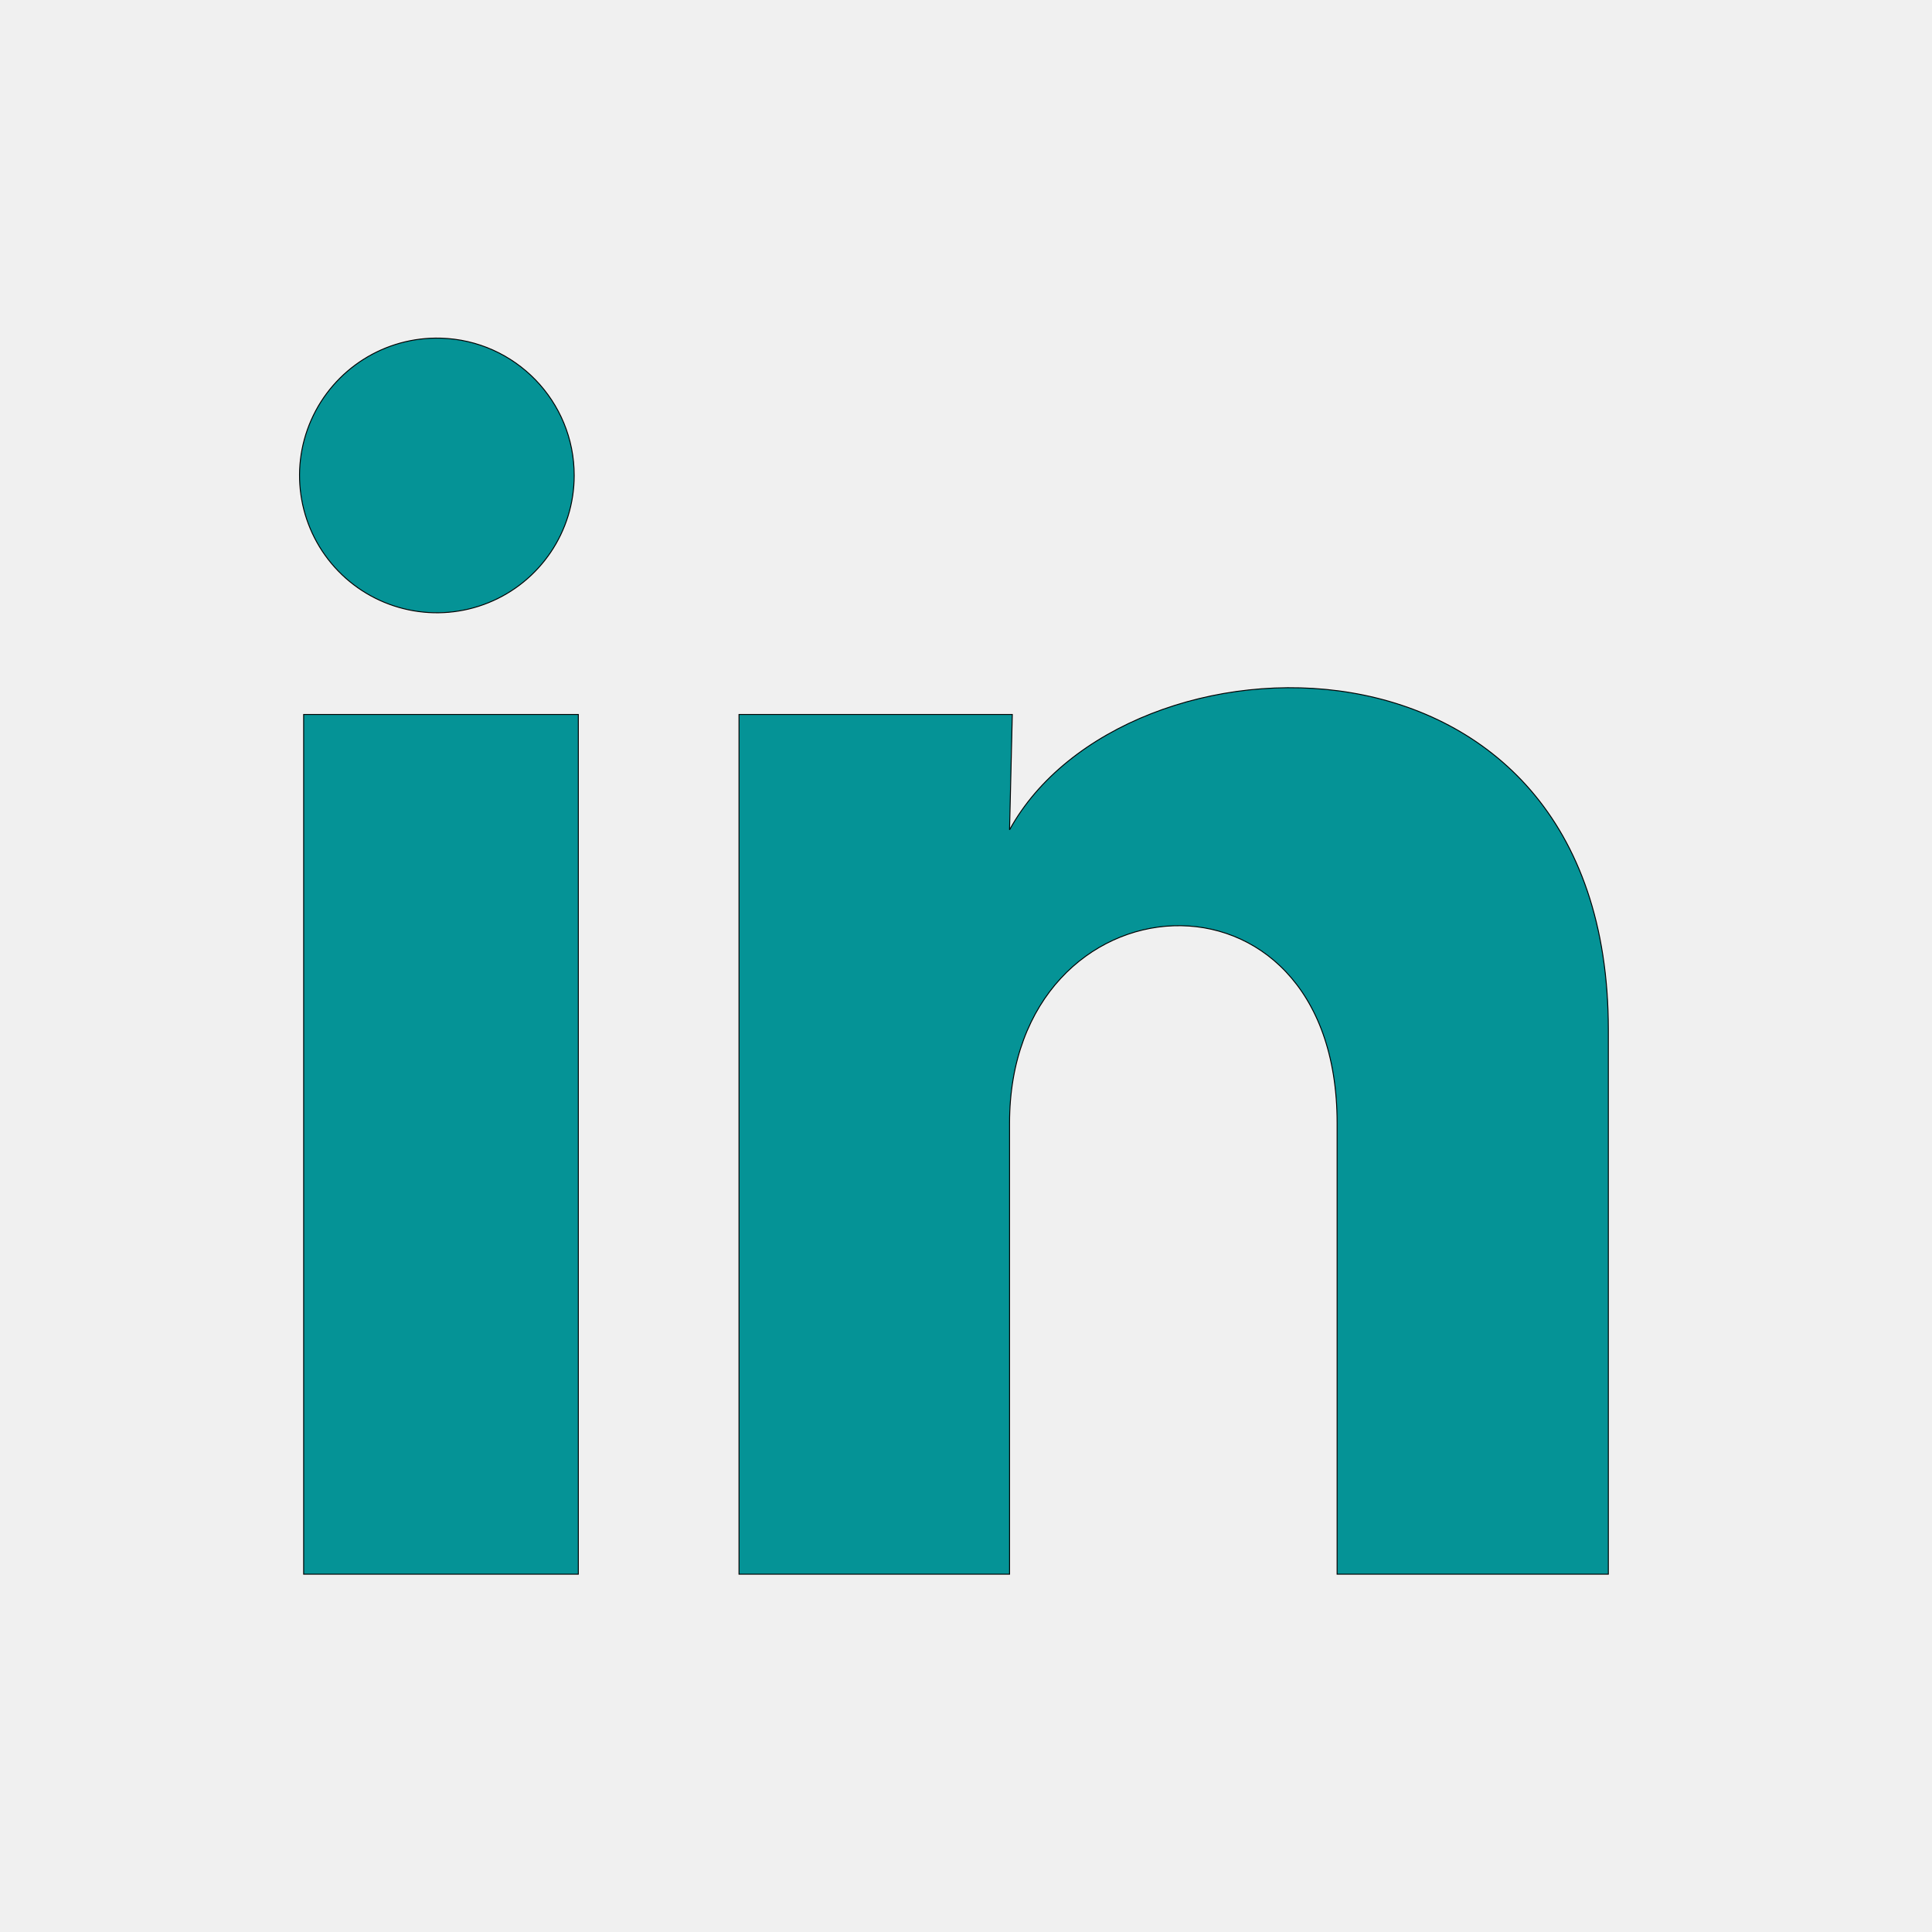
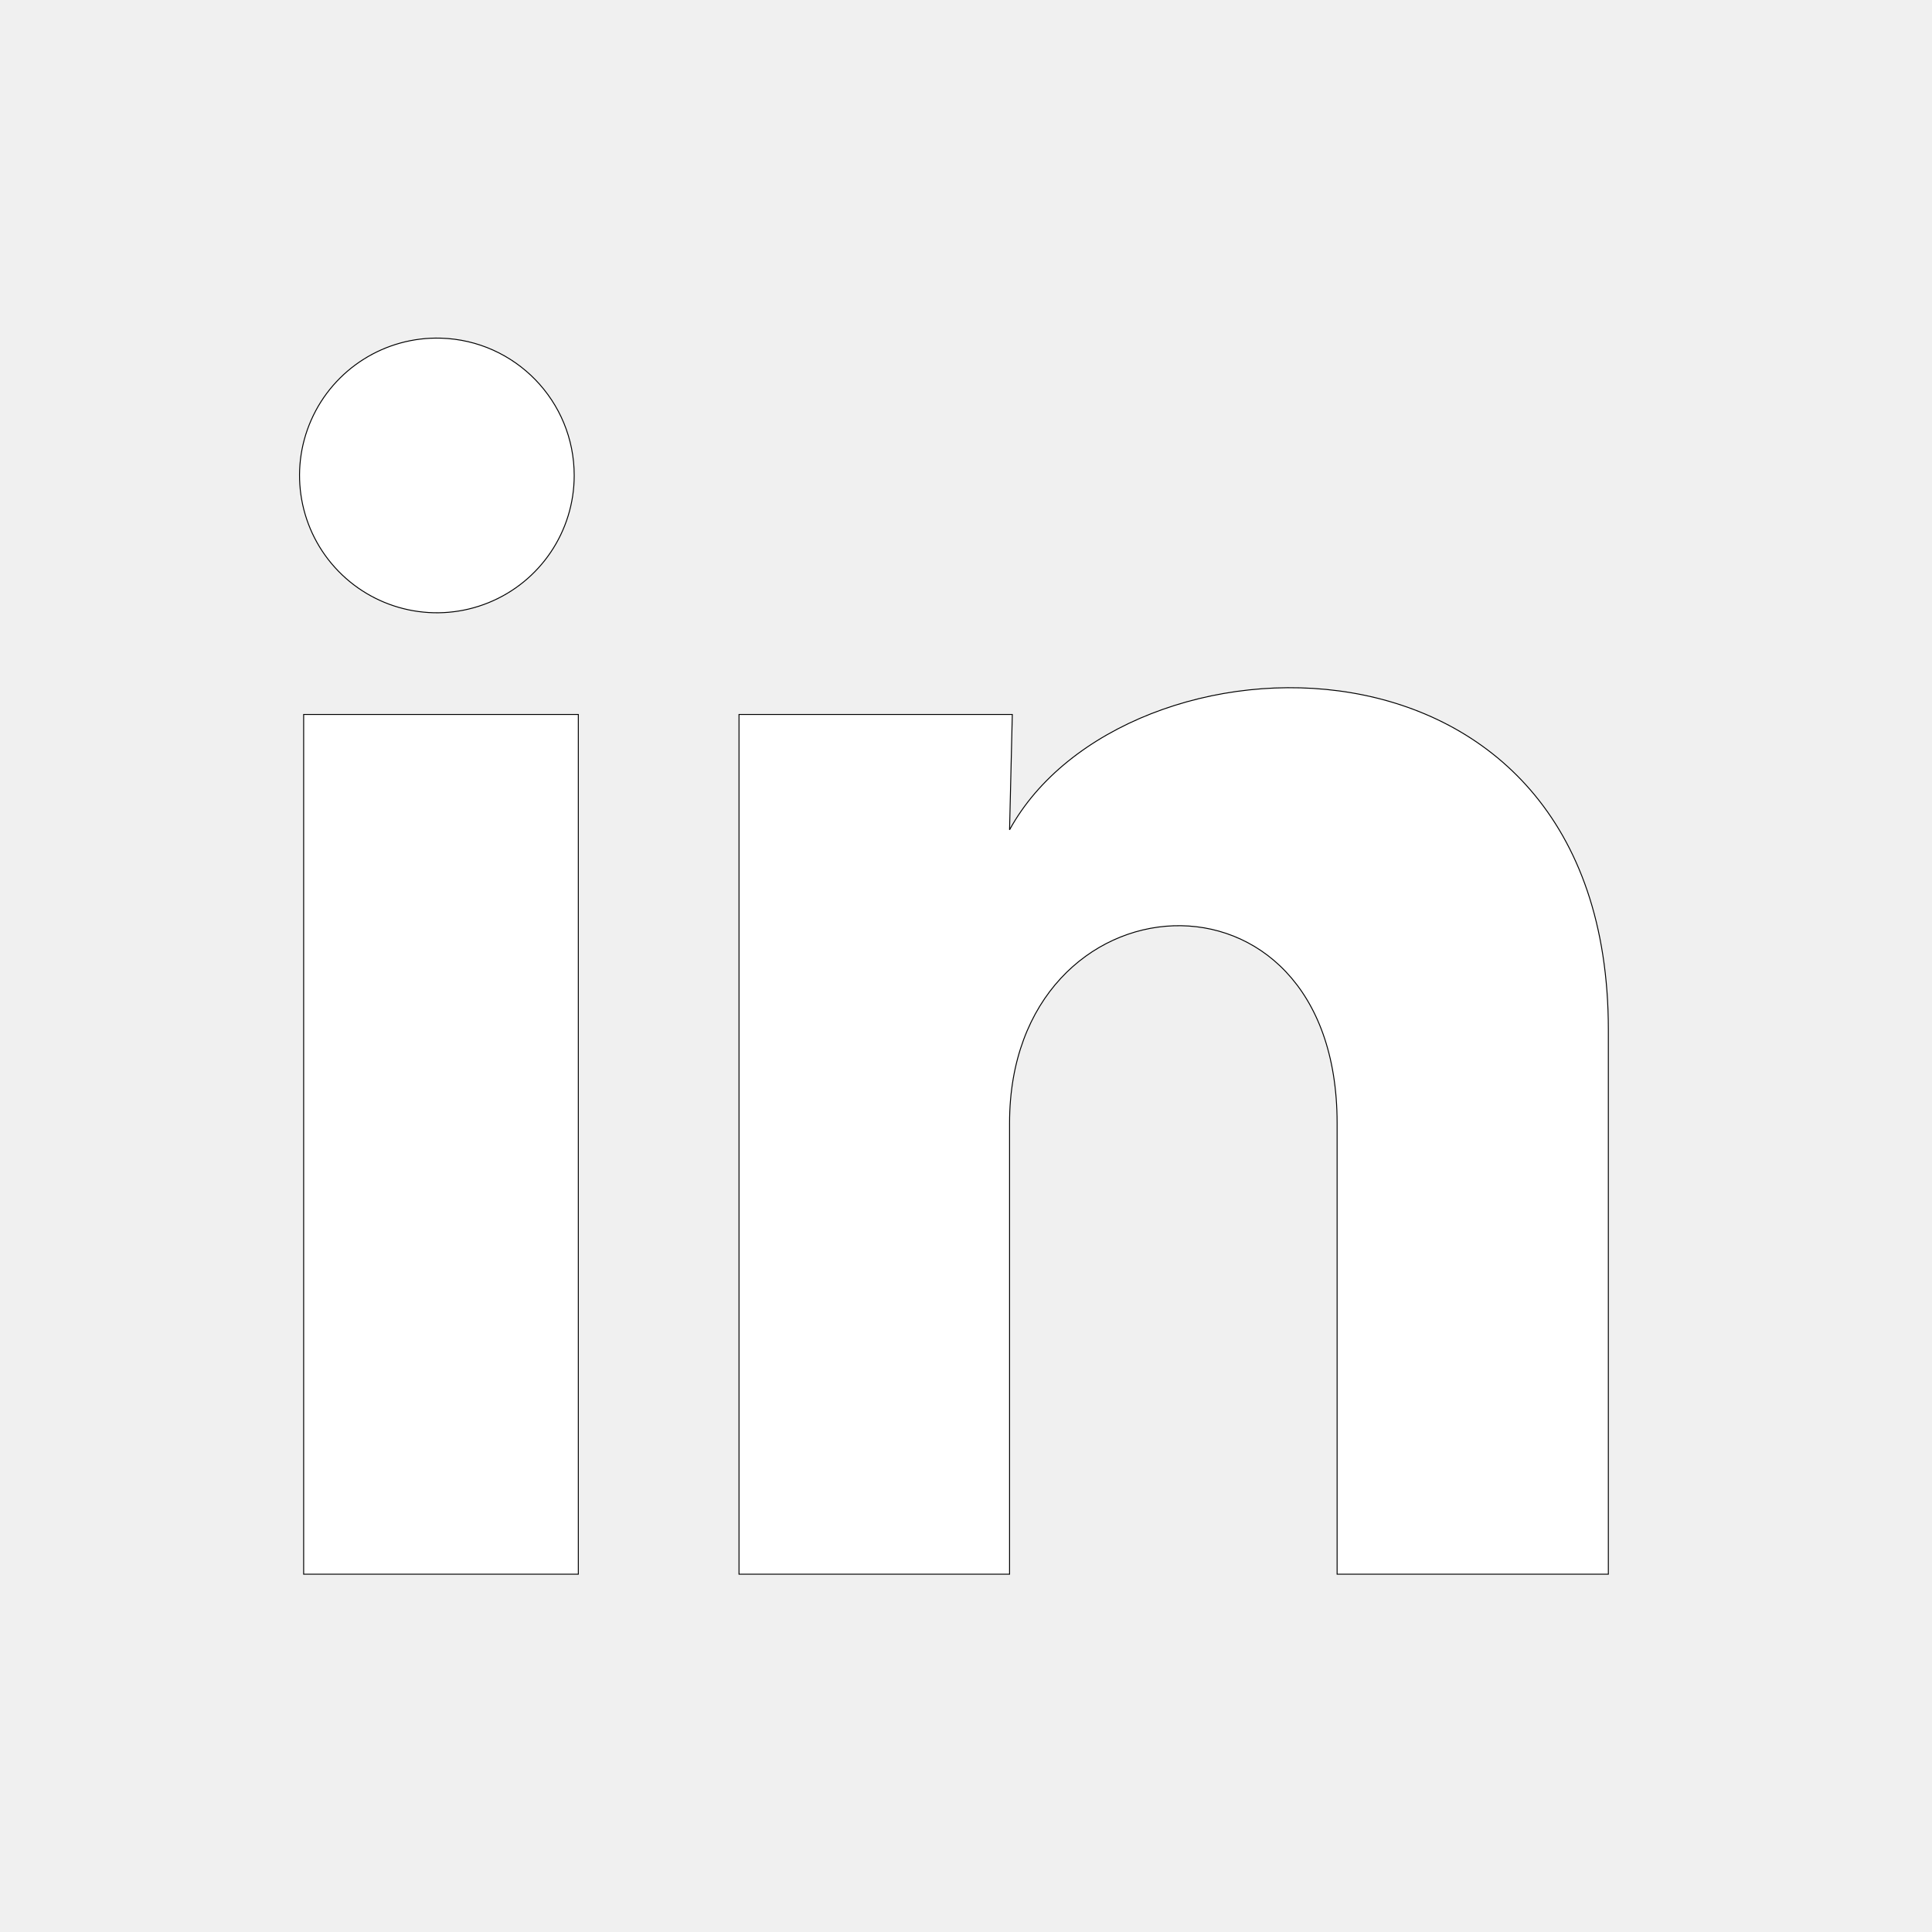
<svg xmlns="http://www.w3.org/2000/svg" version="1.1" id="svg29247" width="2048" height="2048" viewBox="0 0 2048 2048">
  <defs id="defs29251">
    <rect x="78.393" y="-2105.198" width="1021.12" height="803.319" id="rect5577" />
    <rect x="3278.972" y="-687.788" width="237.66" height="203.694" id="rect53507" />
    <rect x="2671.832" y="-682.349" width="476.949" height="496.209" id="rect48067" />
  </defs>
  <g id="g29253" style="display:inline">
    <text xml:space="preserve" id="text5575" style="fill:black;fill-opacity:1;line-height:1.25;stroke:none;font-family:sans-serif;font-style:normal;font-weight:normal;font-size:40px;white-space:pre;shape-inside:url(#rect5577)" />
-     <path d="M 608.681,504.047 A 145.582,145.582 0 1 1 467.466,358.465 145.582,145.582 0 0 1 608.681,504.047 Z m 4.367,253.313 H 321.884 v 911.346 h 291.165 z m 460.04,0 H 783.38 v 911.346 h 286.797 v -478.238 c 0,-266.416 347.214,-291.165 347.214,0 v 478.238 h 287.525 v -577.234 c 0,-449.122 -513.906,-432.38 -634.739,-211.822 z" fill="rgb(149, 157, 165)" id="path7993" style="fill:#059396;fill-opacity:1;stroke:#000000;stroke-width:1;stroke-miterlimit:4;stroke-dasharray:none;stroke-opacity:1" />
+     <path d="M 608.681,504.047 A 145.582,145.582 0 1 1 467.466,358.465 145.582,145.582 0 0 1 608.681,504.047 Z m 4.367,253.313 H 321.884 v 911.346 h 291.165 z m 460.04,0 H 783.38 v 911.346 h 286.797 v -478.238 c 0,-266.416 347.214,-291.165 347.214,0 v 478.238 h 287.525 v -577.234 c 0,-449.122 -513.906,-432.38 -634.739,-211.822 z" fill="rgb(149, 157, 165)" id="path7993" style="fill:#ffffff;fill-opacity:1;stroke:#000000;stroke-width:1;stroke-miterlimit:4;stroke-dasharray:none;stroke-opacity:1" />
  </g>
</svg>
